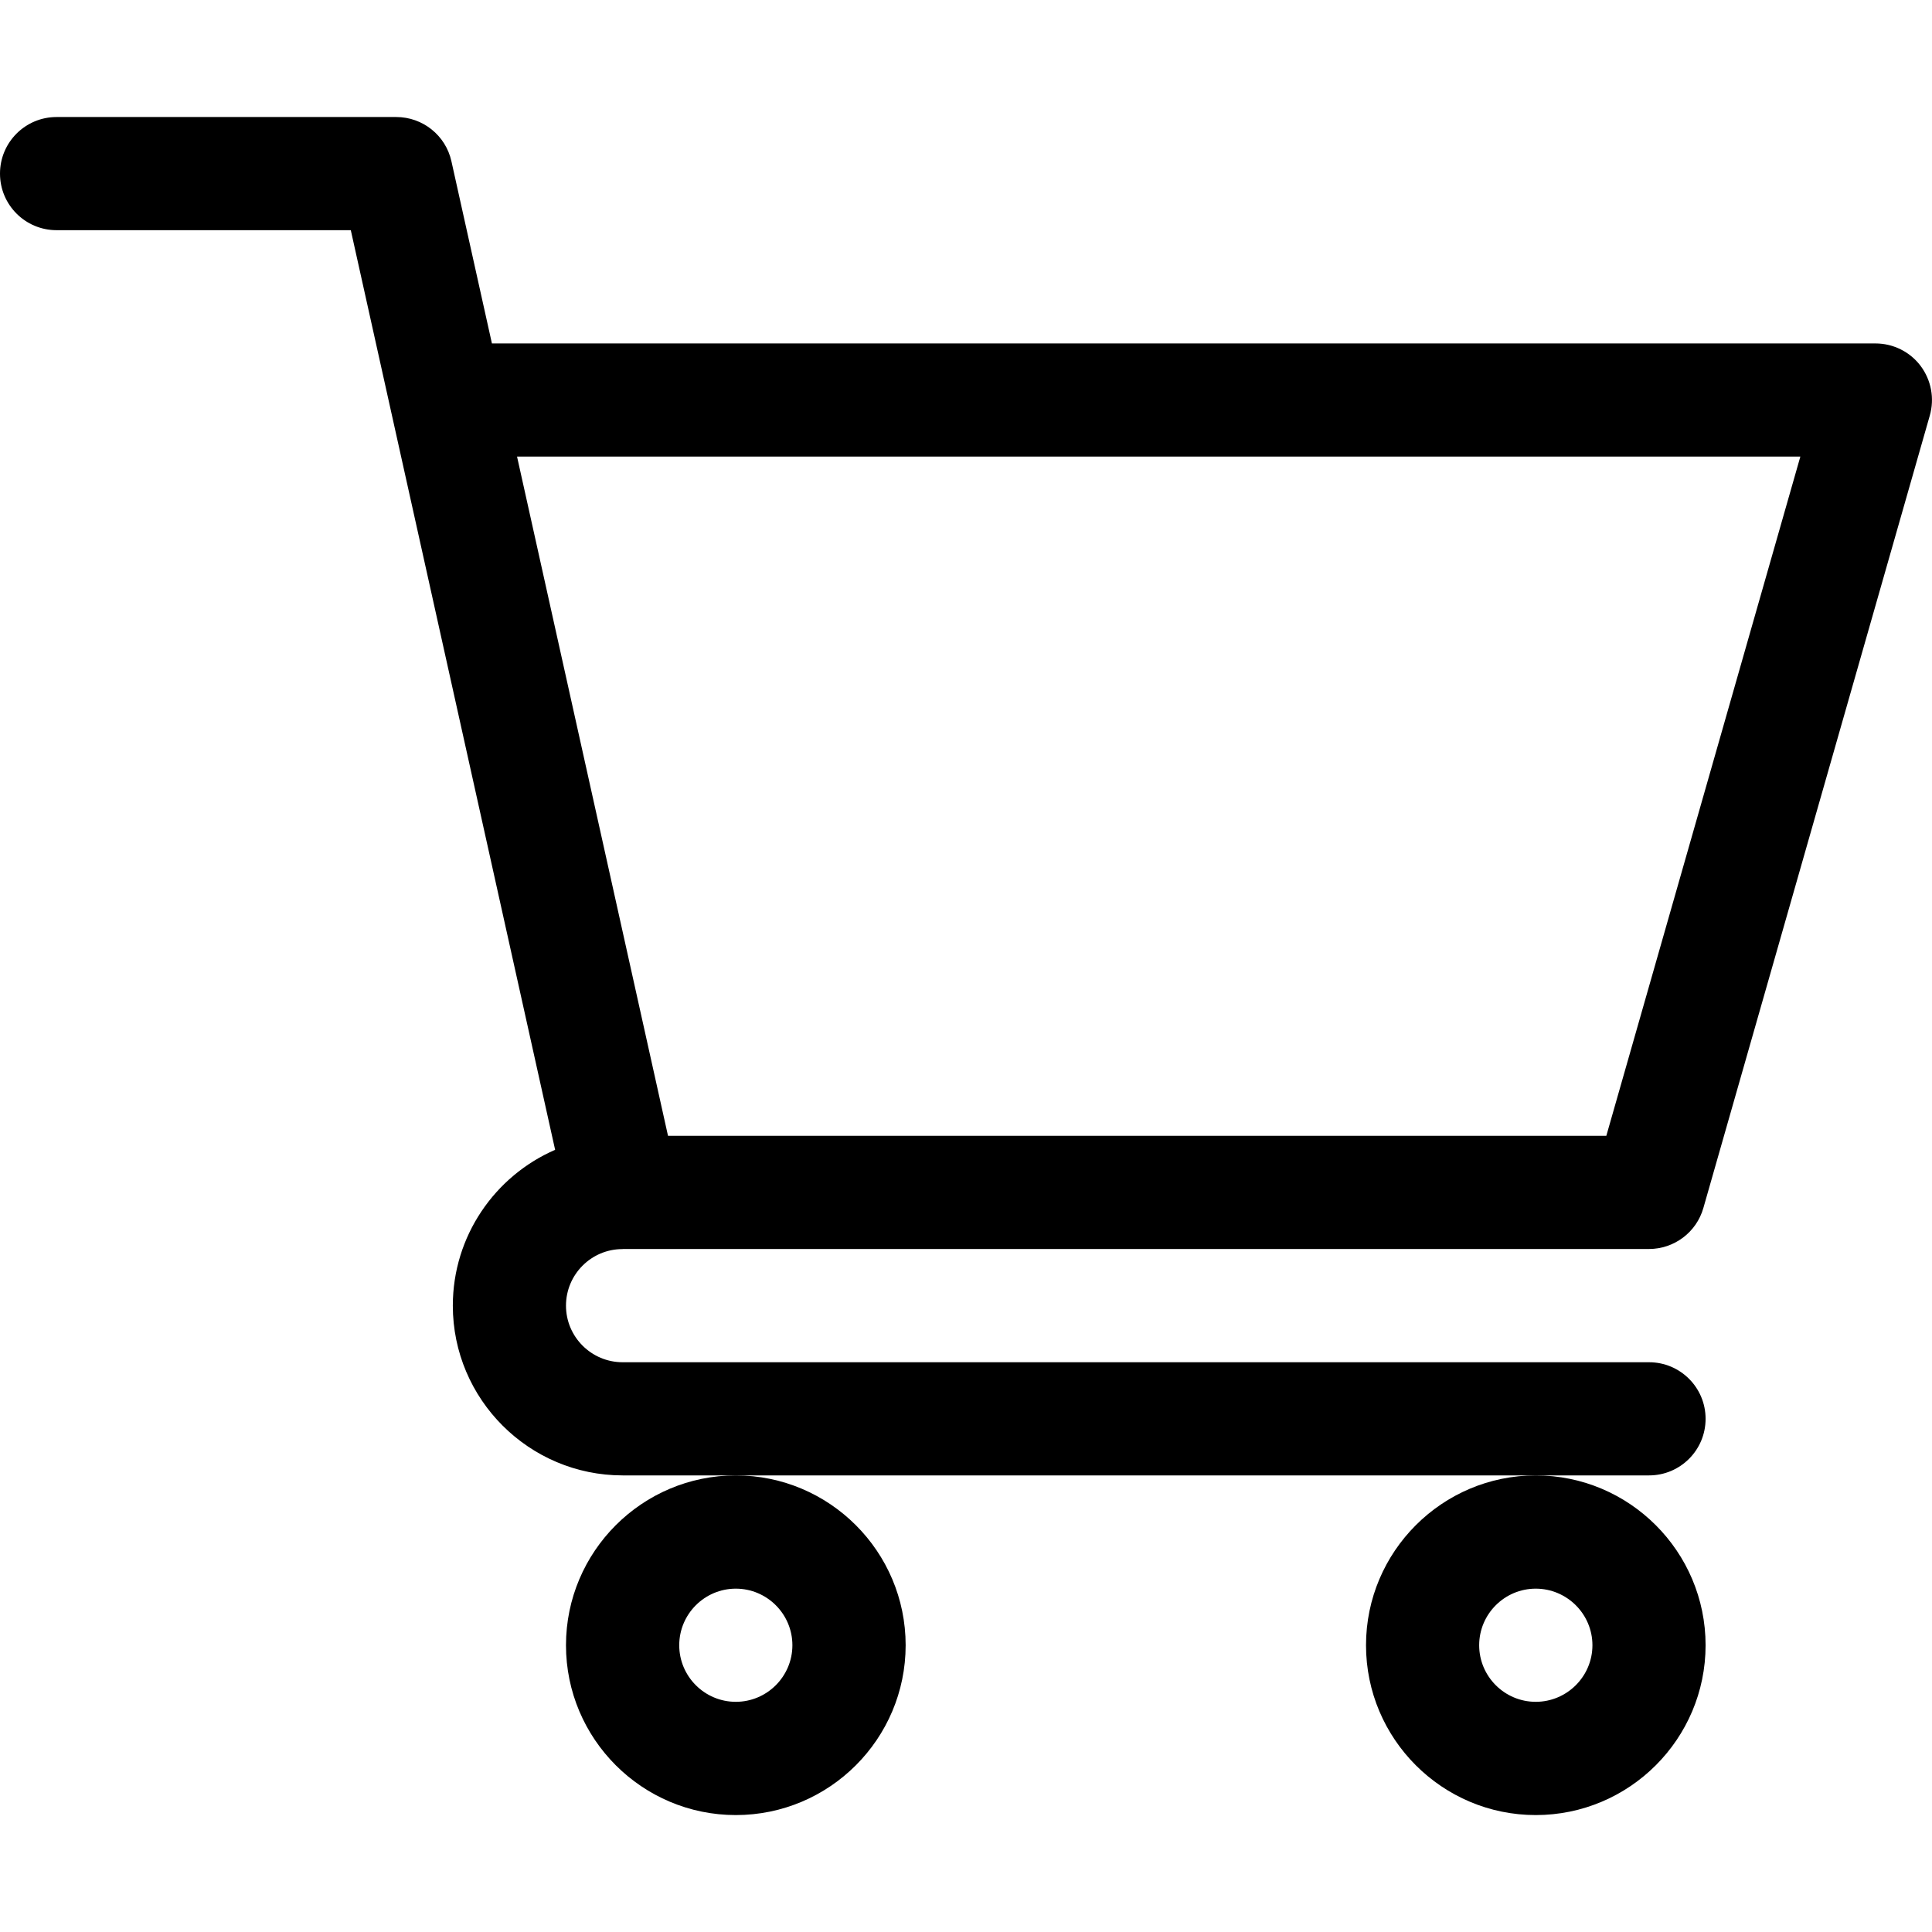
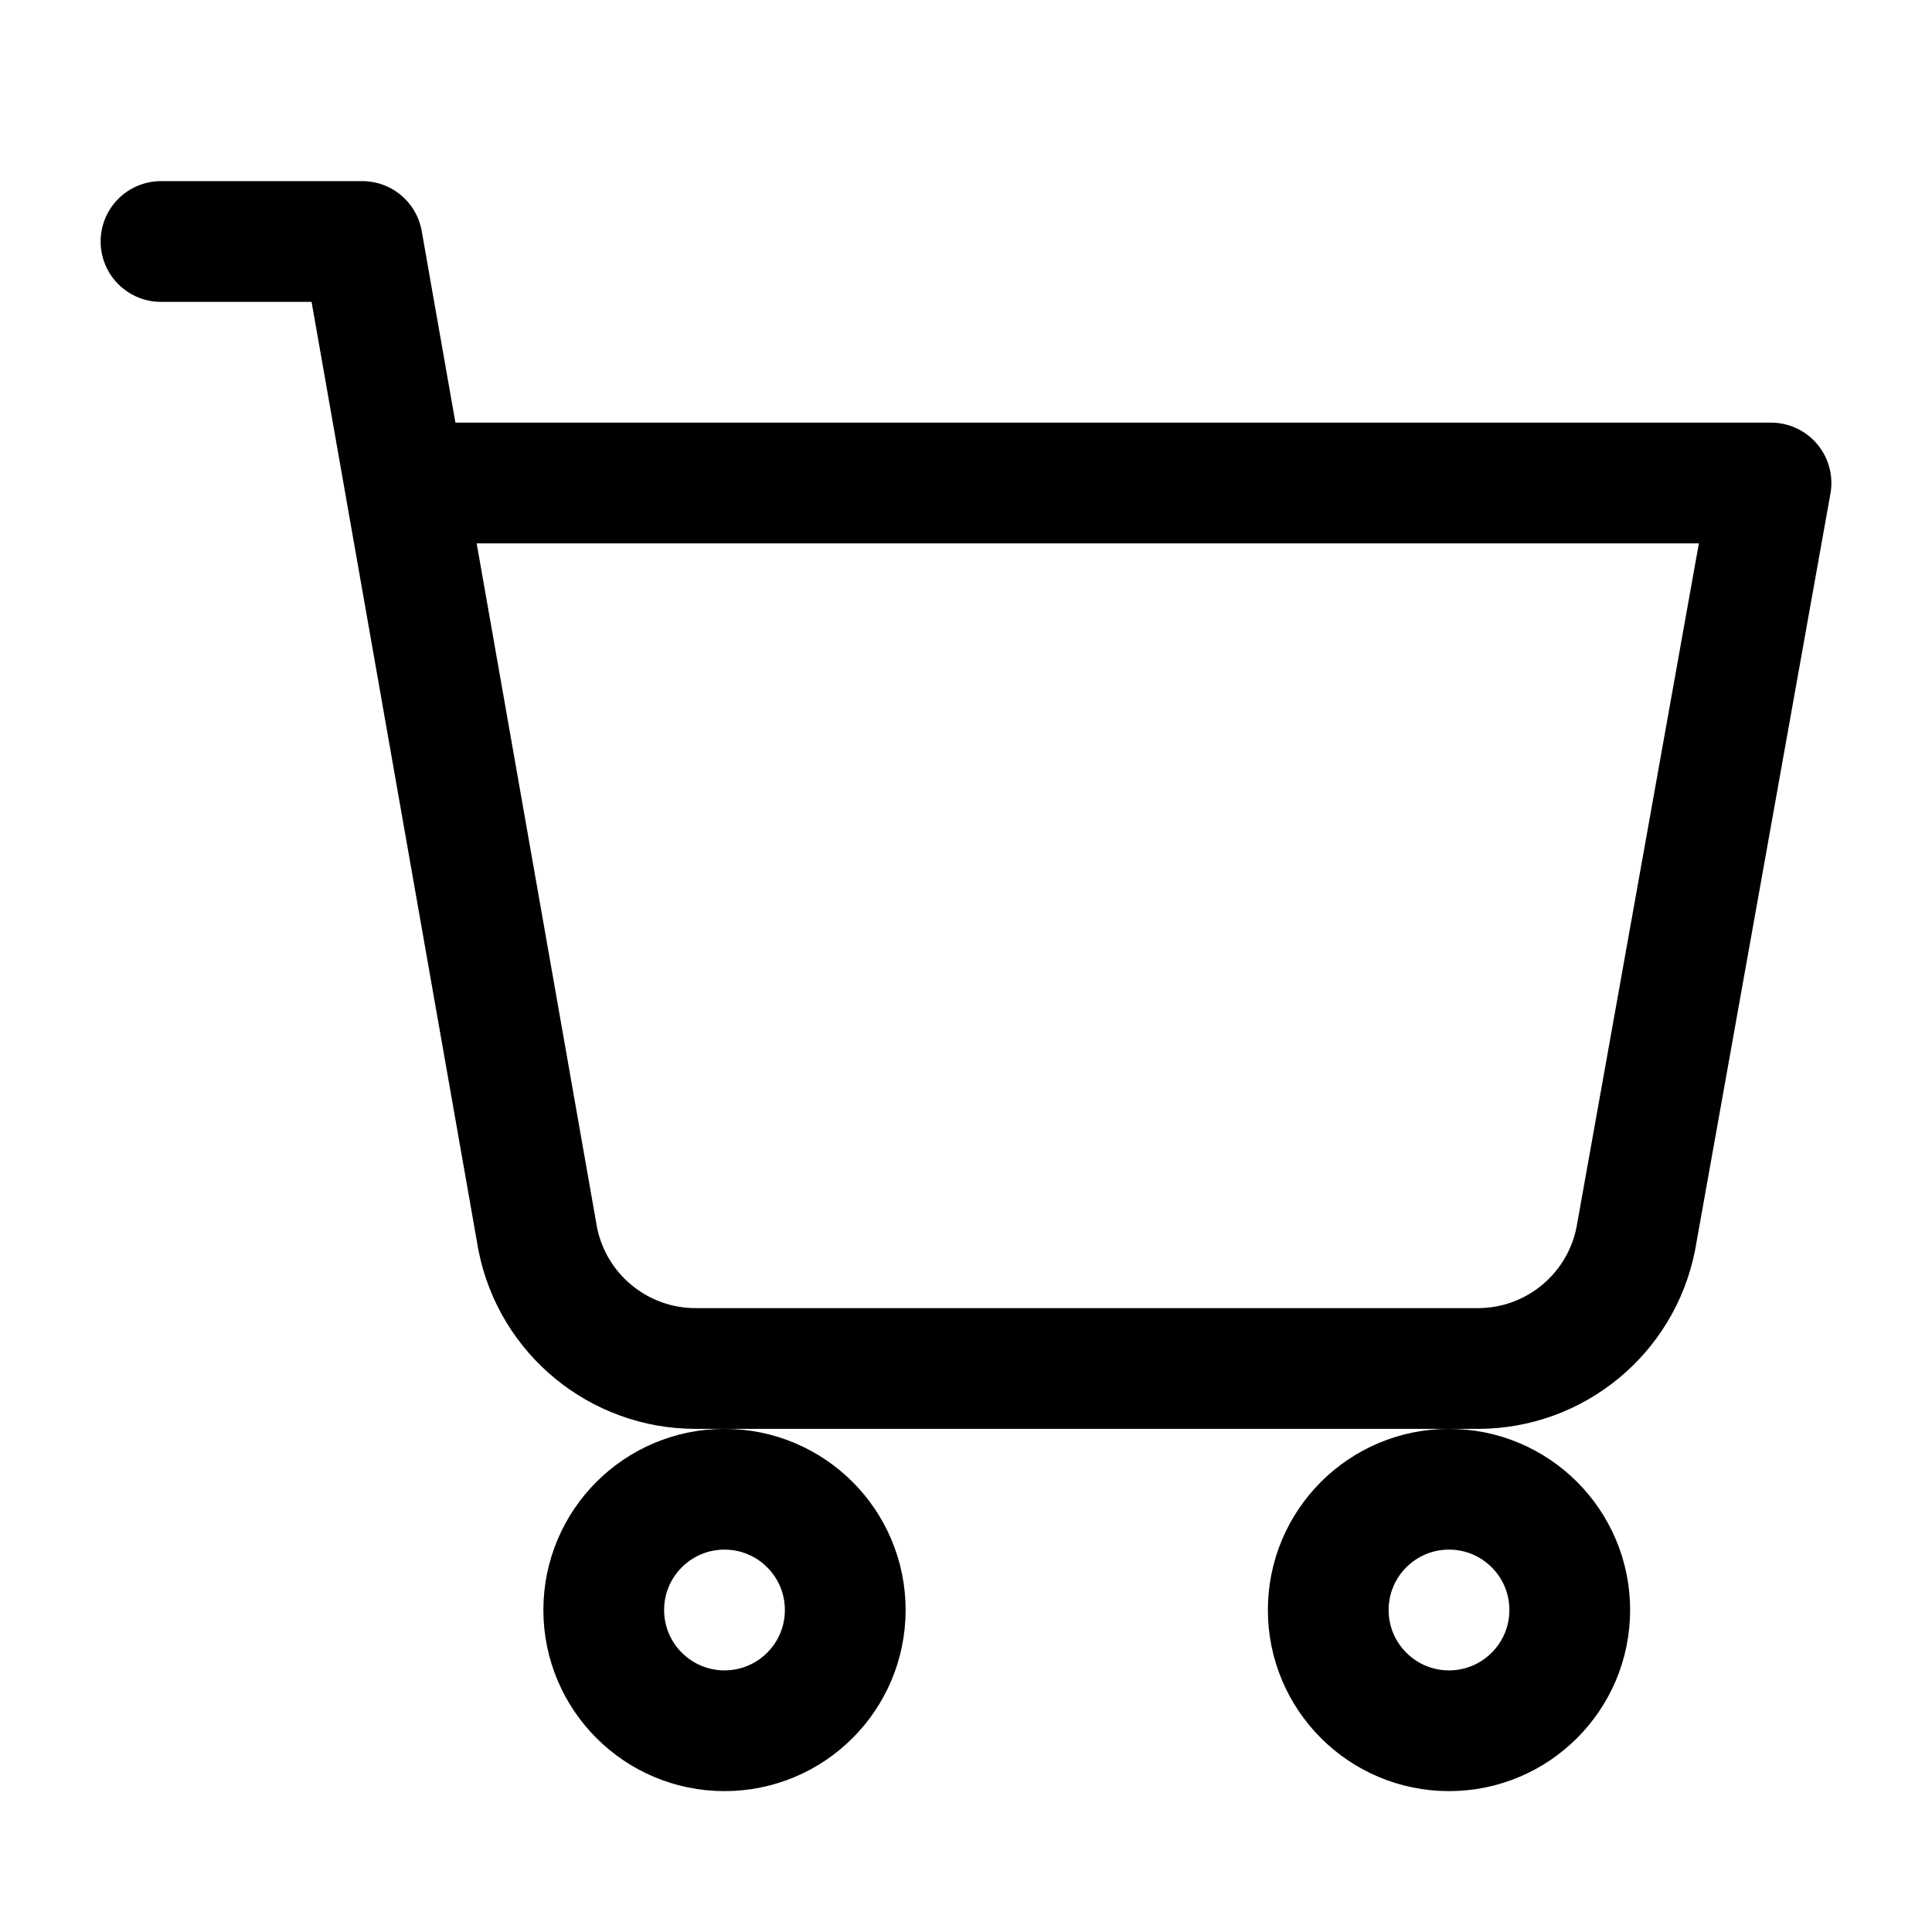
- <svg xmlns="http://www.w3.org/2000/svg" width="21" height="21" viewBox="0 0 21 21" fill="none">
-   <path d="M6.766 13.577H6.767C6.768 13.577 6.769 13.576 6.769 13.576H17.924C18.198 13.576 18.44 13.394 18.515 13.13L20.976 4.517C21.029 4.331 20.992 4.132 20.876 3.977C20.76 3.823 20.578 3.733 20.385 3.733H5.347L4.907 1.754C4.845 1.472 4.595 1.272 4.307 1.272H0.615C0.275 1.272 7.62939e-06 1.547 7.62939e-06 1.887C7.62939e-06 2.227 0.275 2.502 0.615 2.502H3.813C3.891 2.853 5.918 11.973 6.034 12.498C5.381 12.782 4.922 13.434 4.922 14.192C4.922 15.209 5.75 16.037 6.768 16.037H17.924C18.264 16.037 18.539 15.762 18.539 15.422C18.539 15.082 18.264 14.807 17.924 14.807H6.768C6.428 14.807 6.152 14.531 6.152 14.192C6.152 13.853 6.427 13.577 6.766 13.577ZM19.569 4.963L17.46 12.346H7.261L5.62 4.963H19.569Z" fill="black" />
-   <path d="M6.152 17.883C6.152 18.901 6.98 19.729 7.998 19.729C9.016 19.729 9.844 18.901 9.844 17.883C9.844 16.865 9.016 16.037 7.998 16.037C6.98 16.037 6.152 16.865 6.152 17.883ZM7.998 17.268C8.337 17.268 8.613 17.544 8.613 17.883C8.613 18.222 8.337 18.498 7.998 18.498C7.659 18.498 7.383 18.222 7.383 17.883C7.383 17.544 7.659 17.268 7.998 17.268Z" fill="black" />
-   <path d="M14.848 17.883C14.848 18.901 15.676 19.729 16.693 19.729C17.711 19.729 18.539 18.901 18.539 17.883C18.539 16.865 17.711 16.037 16.693 16.037C15.676 16.037 14.848 16.865 14.848 17.883ZM16.693 17.268C17.032 17.268 17.309 17.544 17.309 17.883C17.309 18.222 17.032 18.498 16.693 18.498C16.354 18.498 16.078 18.222 16.078 17.883C16.078 17.544 16.354 17.268 16.693 17.268Z" fill="black" />
+ <svg xmlns="http://www.w3.org/2000/svg" width="22" height="22" viewBox="0 0 24 24" fill="none">
+   <path d="M2 3H4.5L6.68 15.39A2 2 0 0 0 8.64 17H18.36A2 2 0 0 0 20.32 15.39L22 6H5.5" stroke="black" stroke-width="1.5" stroke-linecap="round" stroke-linejoin="round" />
+   <circle cx="9" cy="20" r="1.5" stroke="black" stroke-width="1.5" />
+   <circle cx="18" cy="20" r="1.5" stroke="black" stroke-width="1.5" />
</svg>
